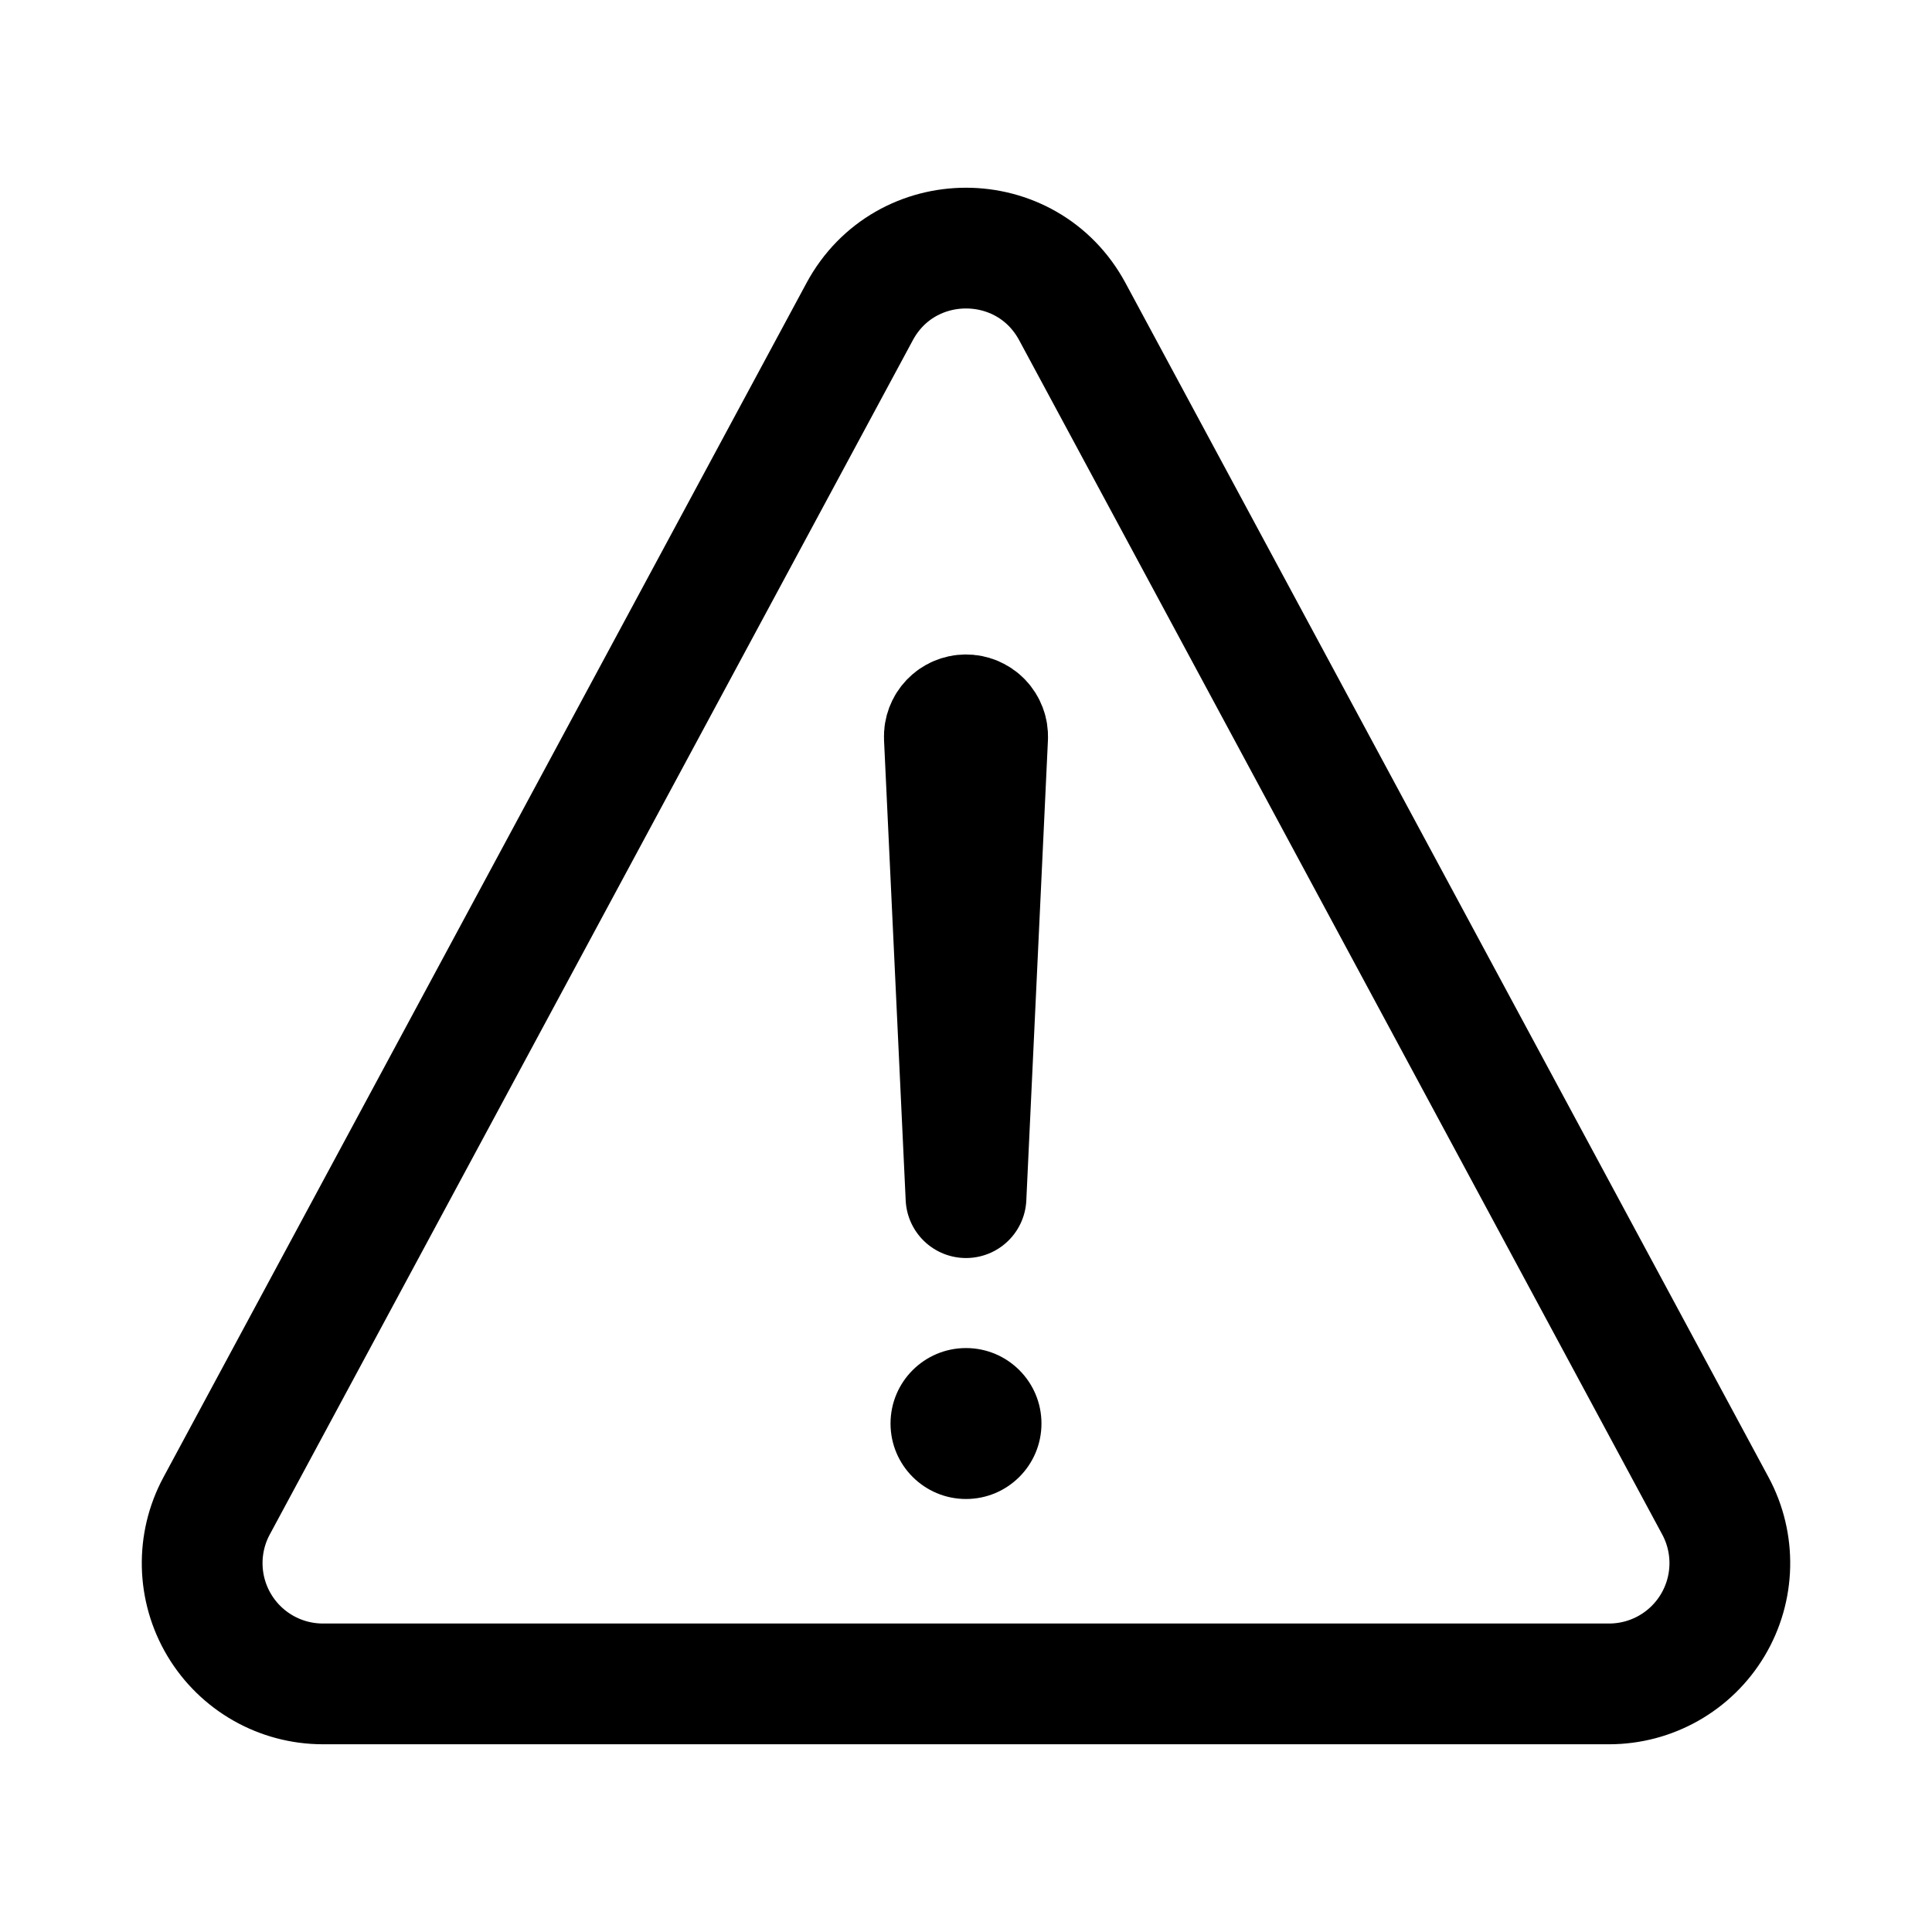
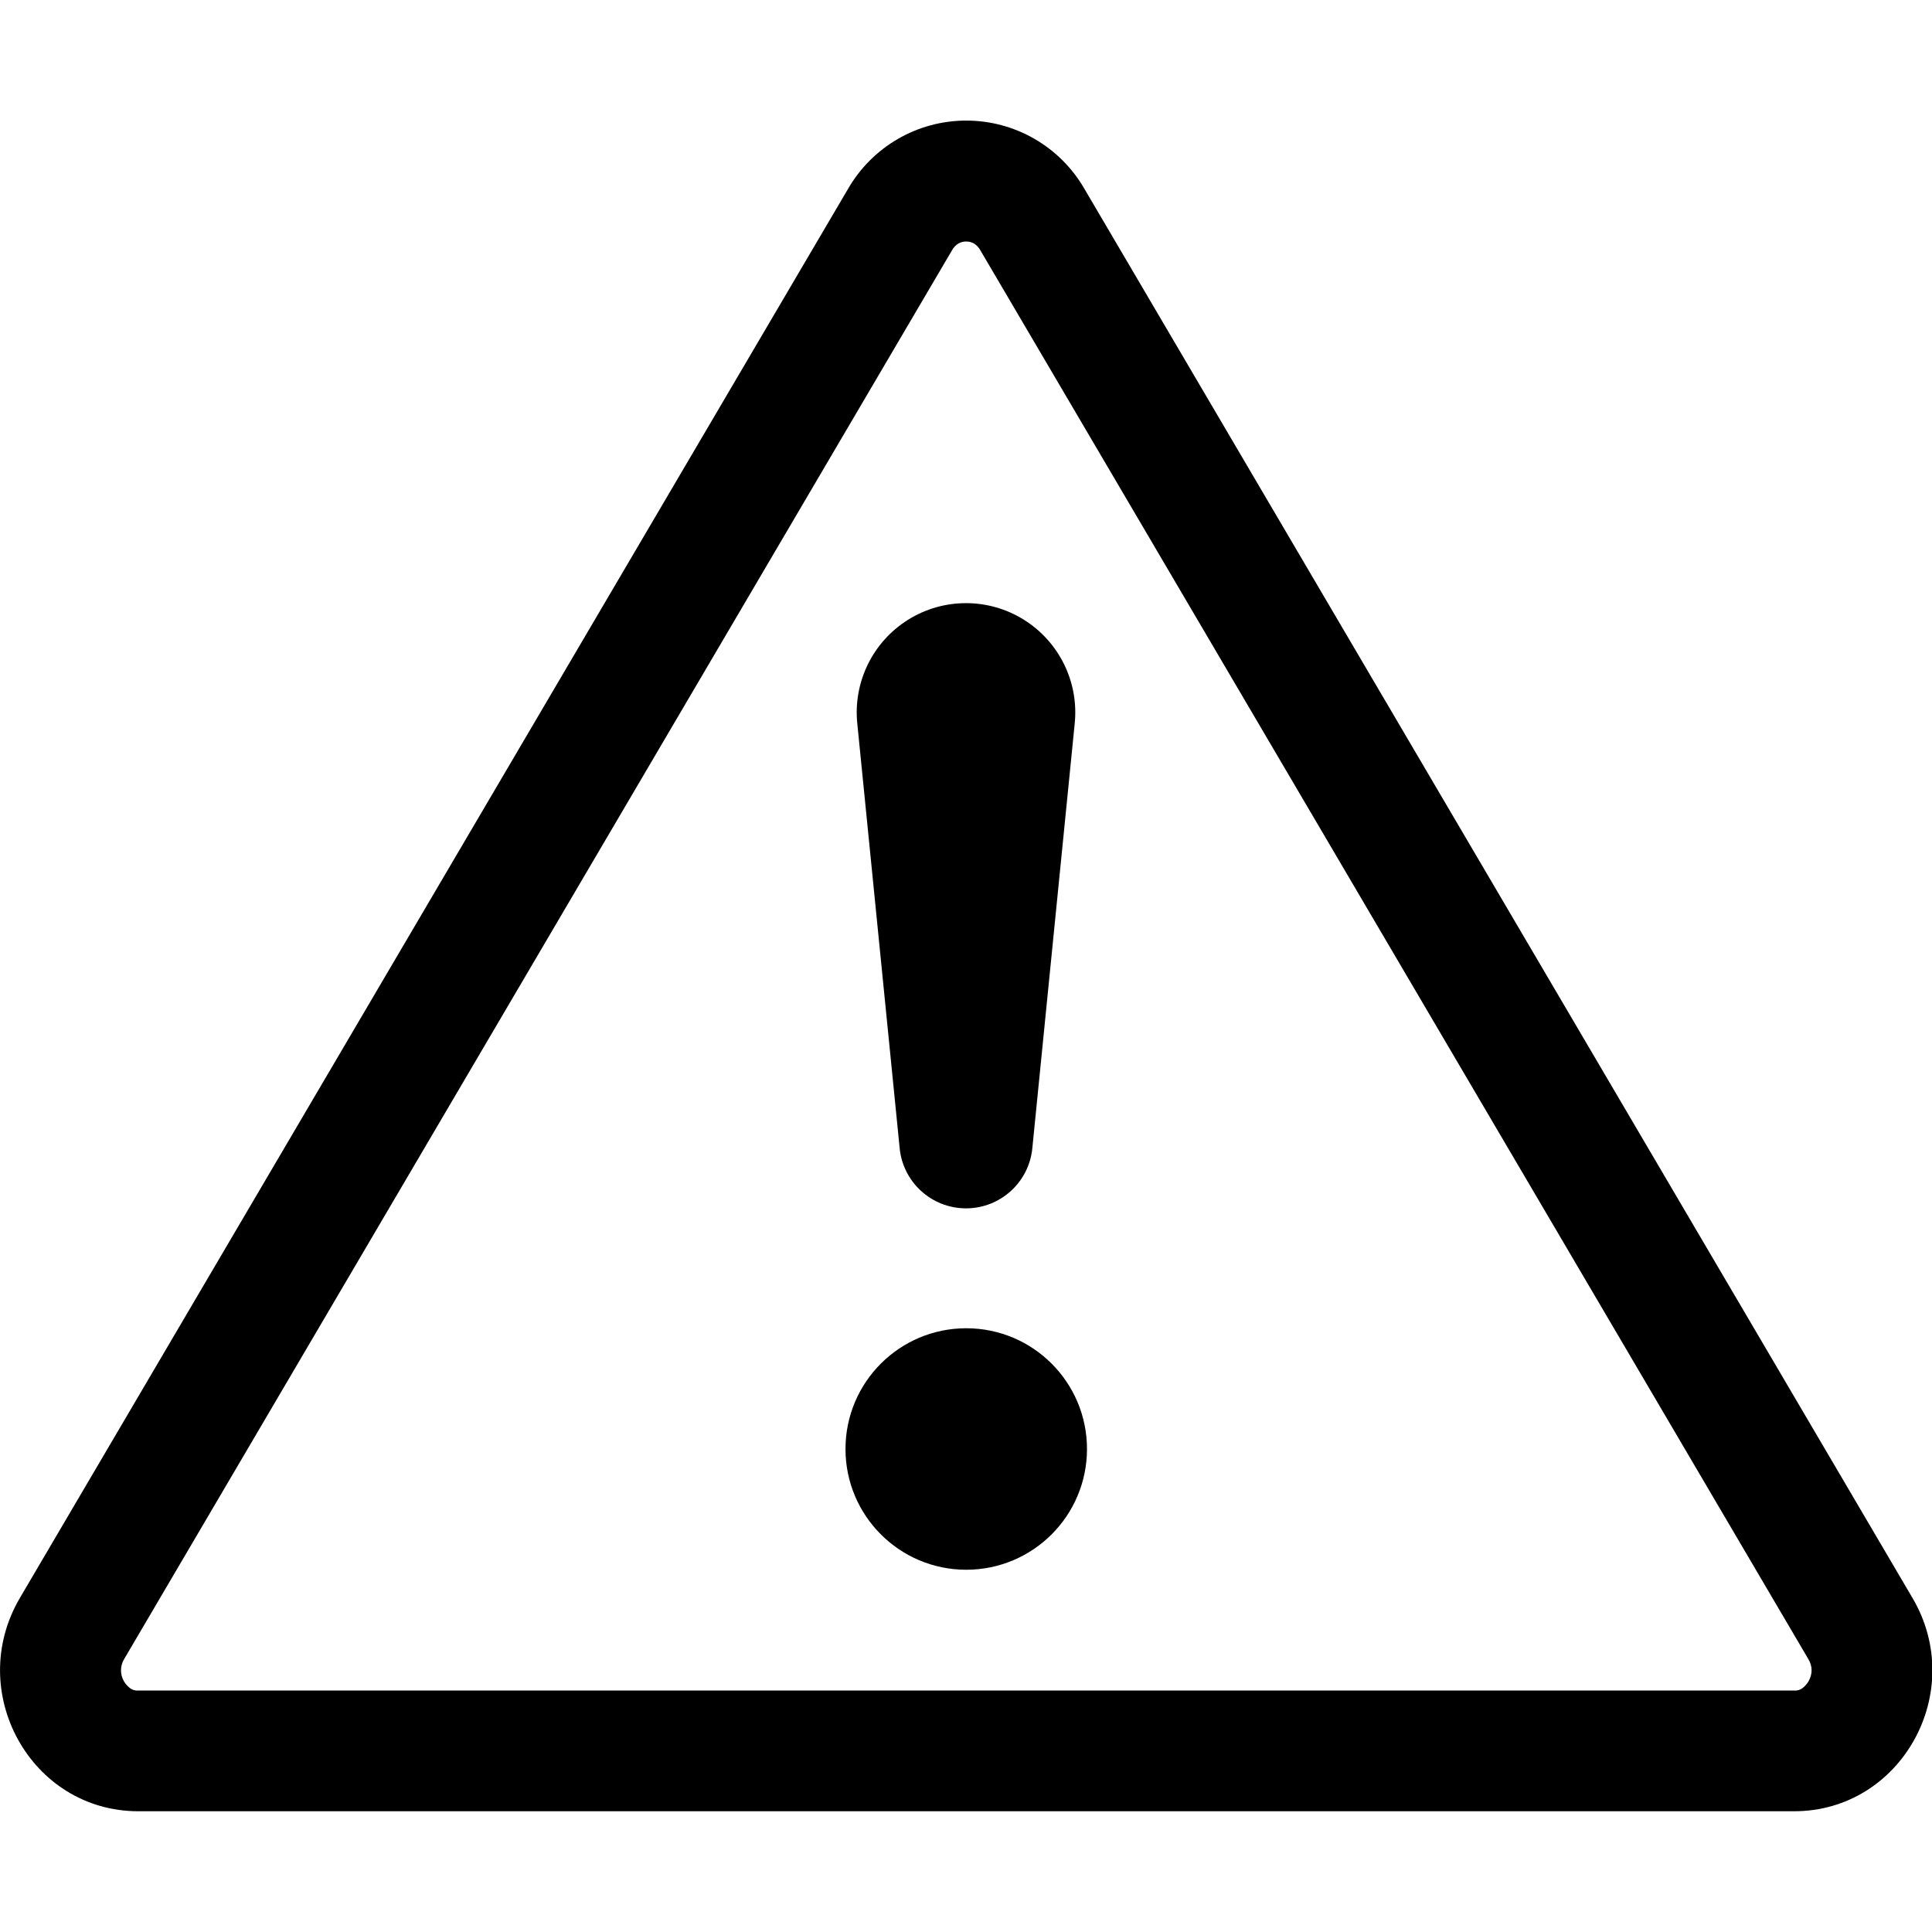
- <svg xmlns="http://www.w3.org/2000/svg" height="512" viewBox="0 0 512 512" width="512">
-   <path d="M85.57,446.25H426.43a32,32,0,0,0,28.17-47.17L284.18,82.58c-12.09-22.44-44.27-22.44-56.36,0L57.4,399.08A32,32,0,0,0,85.57,446.25Z" style="fill:none;stroke:#000;stroke-linecap:round;stroke-linejoin:round;stroke-width:32px" />
-   <path d="M250.26,195.39l5.74,122,5.73-121.95a5.74,5.74,0,0,0-5.79-6h0A5.74,5.74,0,0,0,250.26,195.39Z" style="fill:none;stroke:#000;stroke-linecap:round;stroke-linejoin:round;stroke-width:32px" />
-   <path d="M256,397.25a20,20,0,1,1,20-20A20,20,0,0,1,256,397.25Z" />
+ <svg xmlns="http://www.w3.org/2000/svg" stroke="currentColor" fill="currentColor" stroke-width="0" viewBox="0 0 16 16" height="1em" width="1em">
+   <path d="M7.938 2.016A.13.13 0 0 1 8.002 2a.13.13 0 0 1 .063.016.15.15 0 0 1 .054.057l6.857 11.667c.036.06.035.124.002.183a.2.2 0 0 1-.054.06.1.1 0 0 1-.066.017H1.146a.1.1 0 0 1-.066-.017.2.2 0 0 1-.054-.06.18.18 0 0 1 .002-.183L7.884 2.073a.15.15 0 0 1 .054-.057m1.044-.45a1.13 1.13 0 0 0-1.96 0L.165 13.233c-.457.778.091 1.767.98 1.767h13.713c.889 0 1.438-.99.98-1.767z" />
+   <path d="M7.002 12a1 1 0 1 1 2 0 1 1 0 0 1-2 0M7.1 5.995a.905.905 0 1 1 1.8 0l-.35 3.507a.552.552 0 0 1-1.1 0z" />
</svg>
